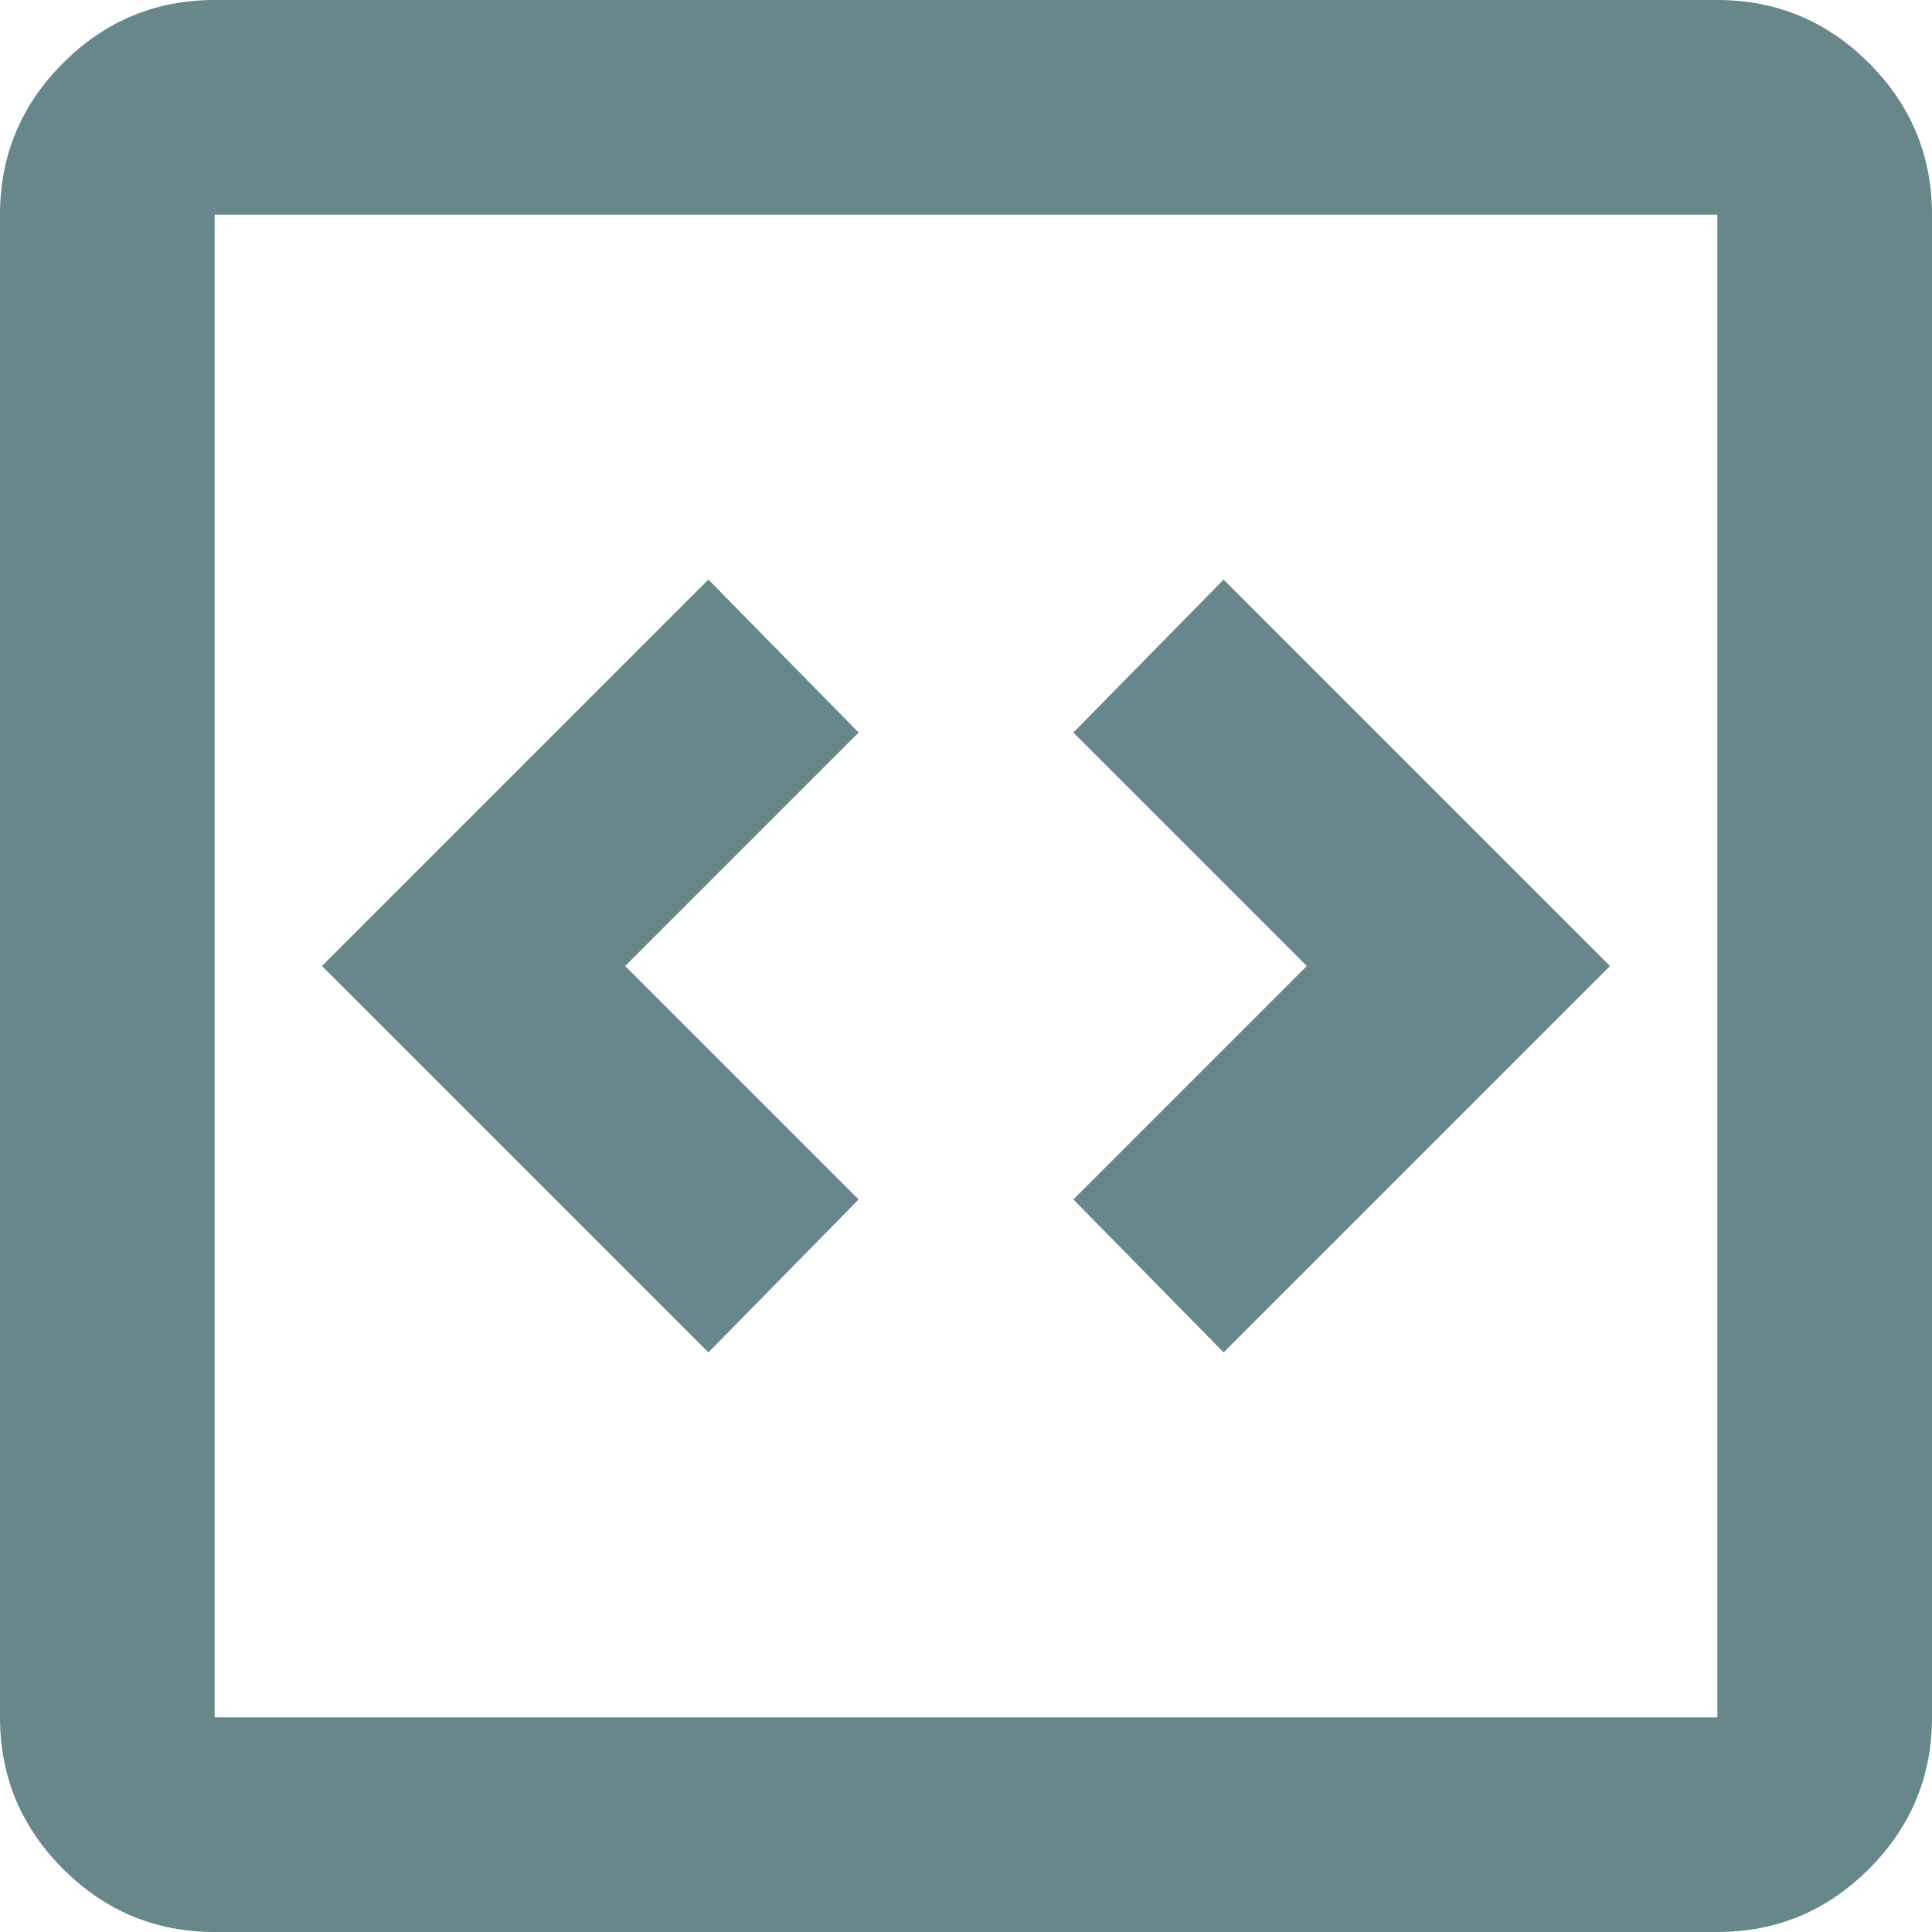
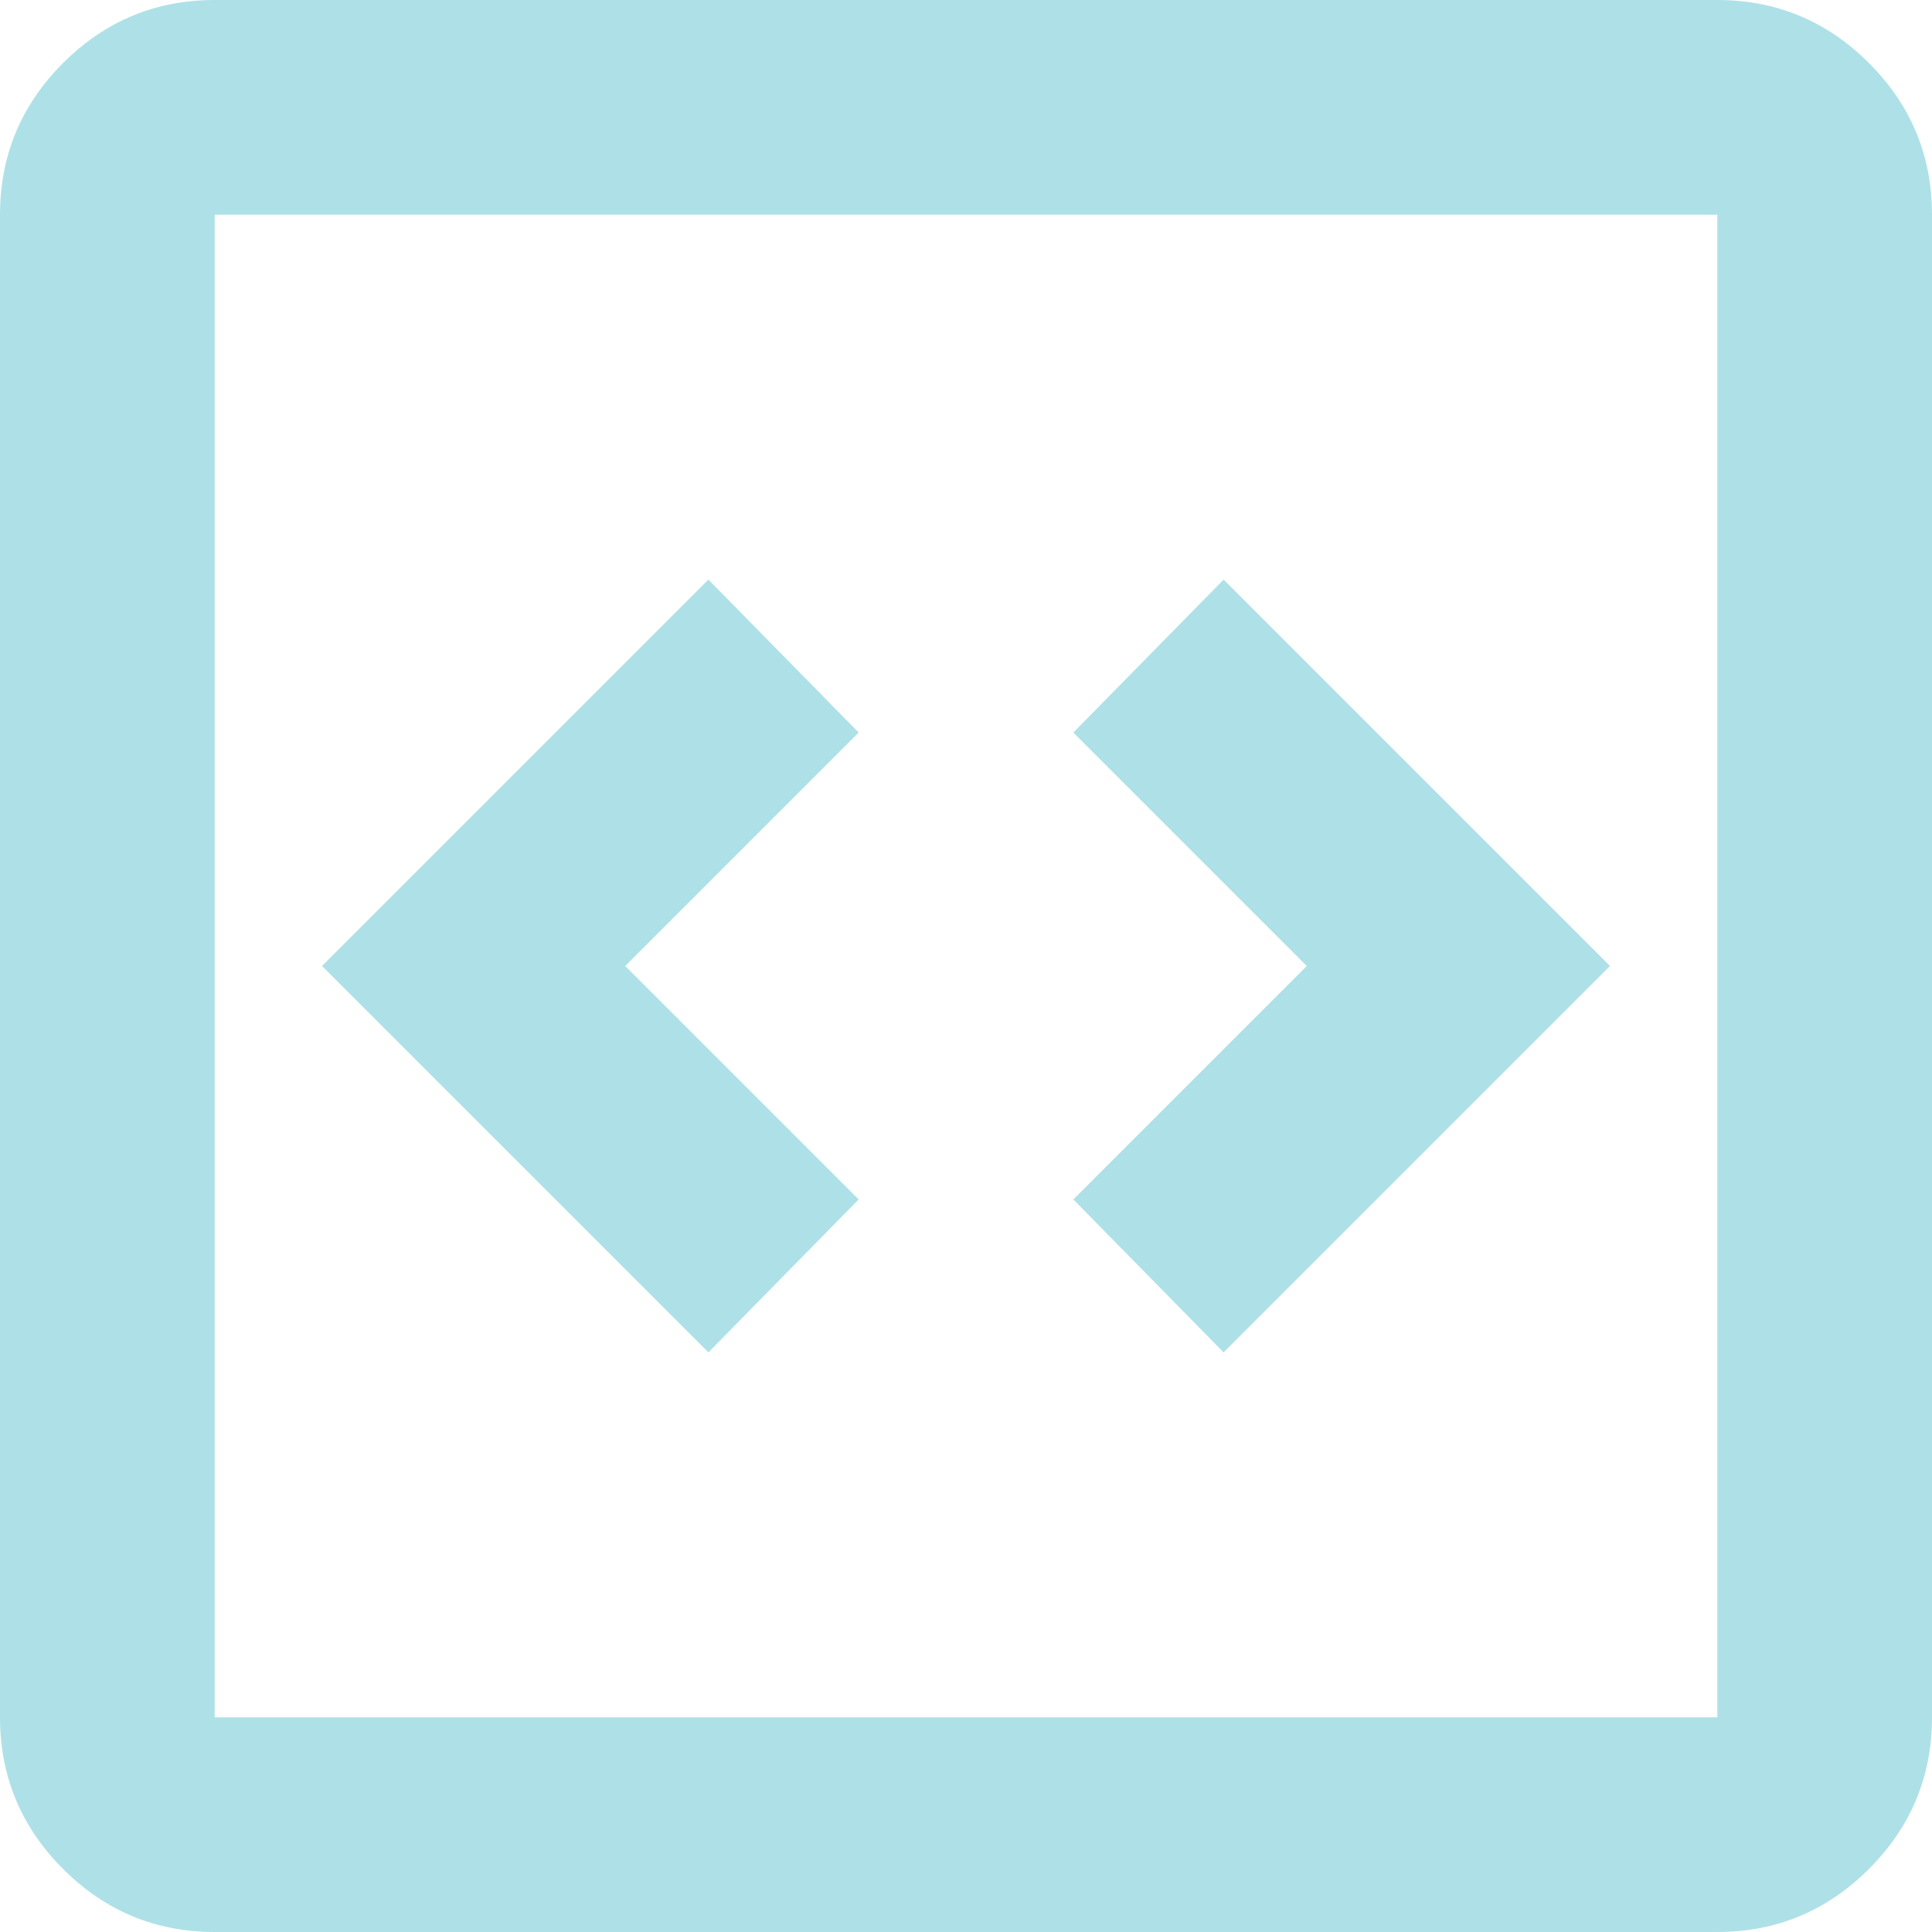
- <svg xmlns="http://www.w3.org/2000/svg" width="75" height="75" viewBox="0 0 75 75" fill="none">
-   <path d="M27.5 52.5L33.333 46.562L24.271 37.5L33.333 28.438L27.5 22.5L12.5 37.5L27.5 52.5ZM47.5 52.5L62.5 37.5L47.5 22.5L41.667 28.438L50.729 37.5L41.667 46.562L47.5 52.5ZM8.333 75C6.042 75 4.08 74.184 2.448 72.552C0.816 70.92 0 68.958 0 66.667V8.333C0 6.042 0.816 4.08 2.448 2.448C4.08 0.816 6.042 0 8.333 0H66.667C68.958 0 70.92 0.816 72.552 2.448C74.184 4.08 75 6.042 75 8.333V66.667C75 68.958 74.184 70.92 72.552 72.552C70.92 74.184 68.958 75 66.667 75H8.333ZM8.333 66.667H66.667V8.333H8.333V66.667Z" fill="#68878B" />
+ <svg xmlns="http://www.w3.org/2000/svg" width="60" height="60" viewBox="0 0 60 60" fill="none">
+   <path d="M22 42L26.667 37.25L19.417 30L26.667 22.75L22 18L10 30L22 42ZM38 42L50 30L38 18L33.333 22.75L40.583 30L33.333 37.25L38 42ZM6.667 60C4.833 60 3.264 59.347 1.958 58.042C0.653 56.736 0 55.167 0 53.333V6.667C0 4.833 0.653 3.264 1.958 1.958C3.264 0.653 4.833 0 6.667 0H53.333C55.167 0 56.736 0.653 58.042 1.958C59.347 3.264 60 4.833 60 6.667V53.333C60 55.167 59.347 56.736 58.042 58.042C56.736 59.347 55.167 60 53.333 60H6.667ZM6.667 53.333H53.333V6.667H6.667V53.333Z" fill="#AEE1E7" />
</svg>
